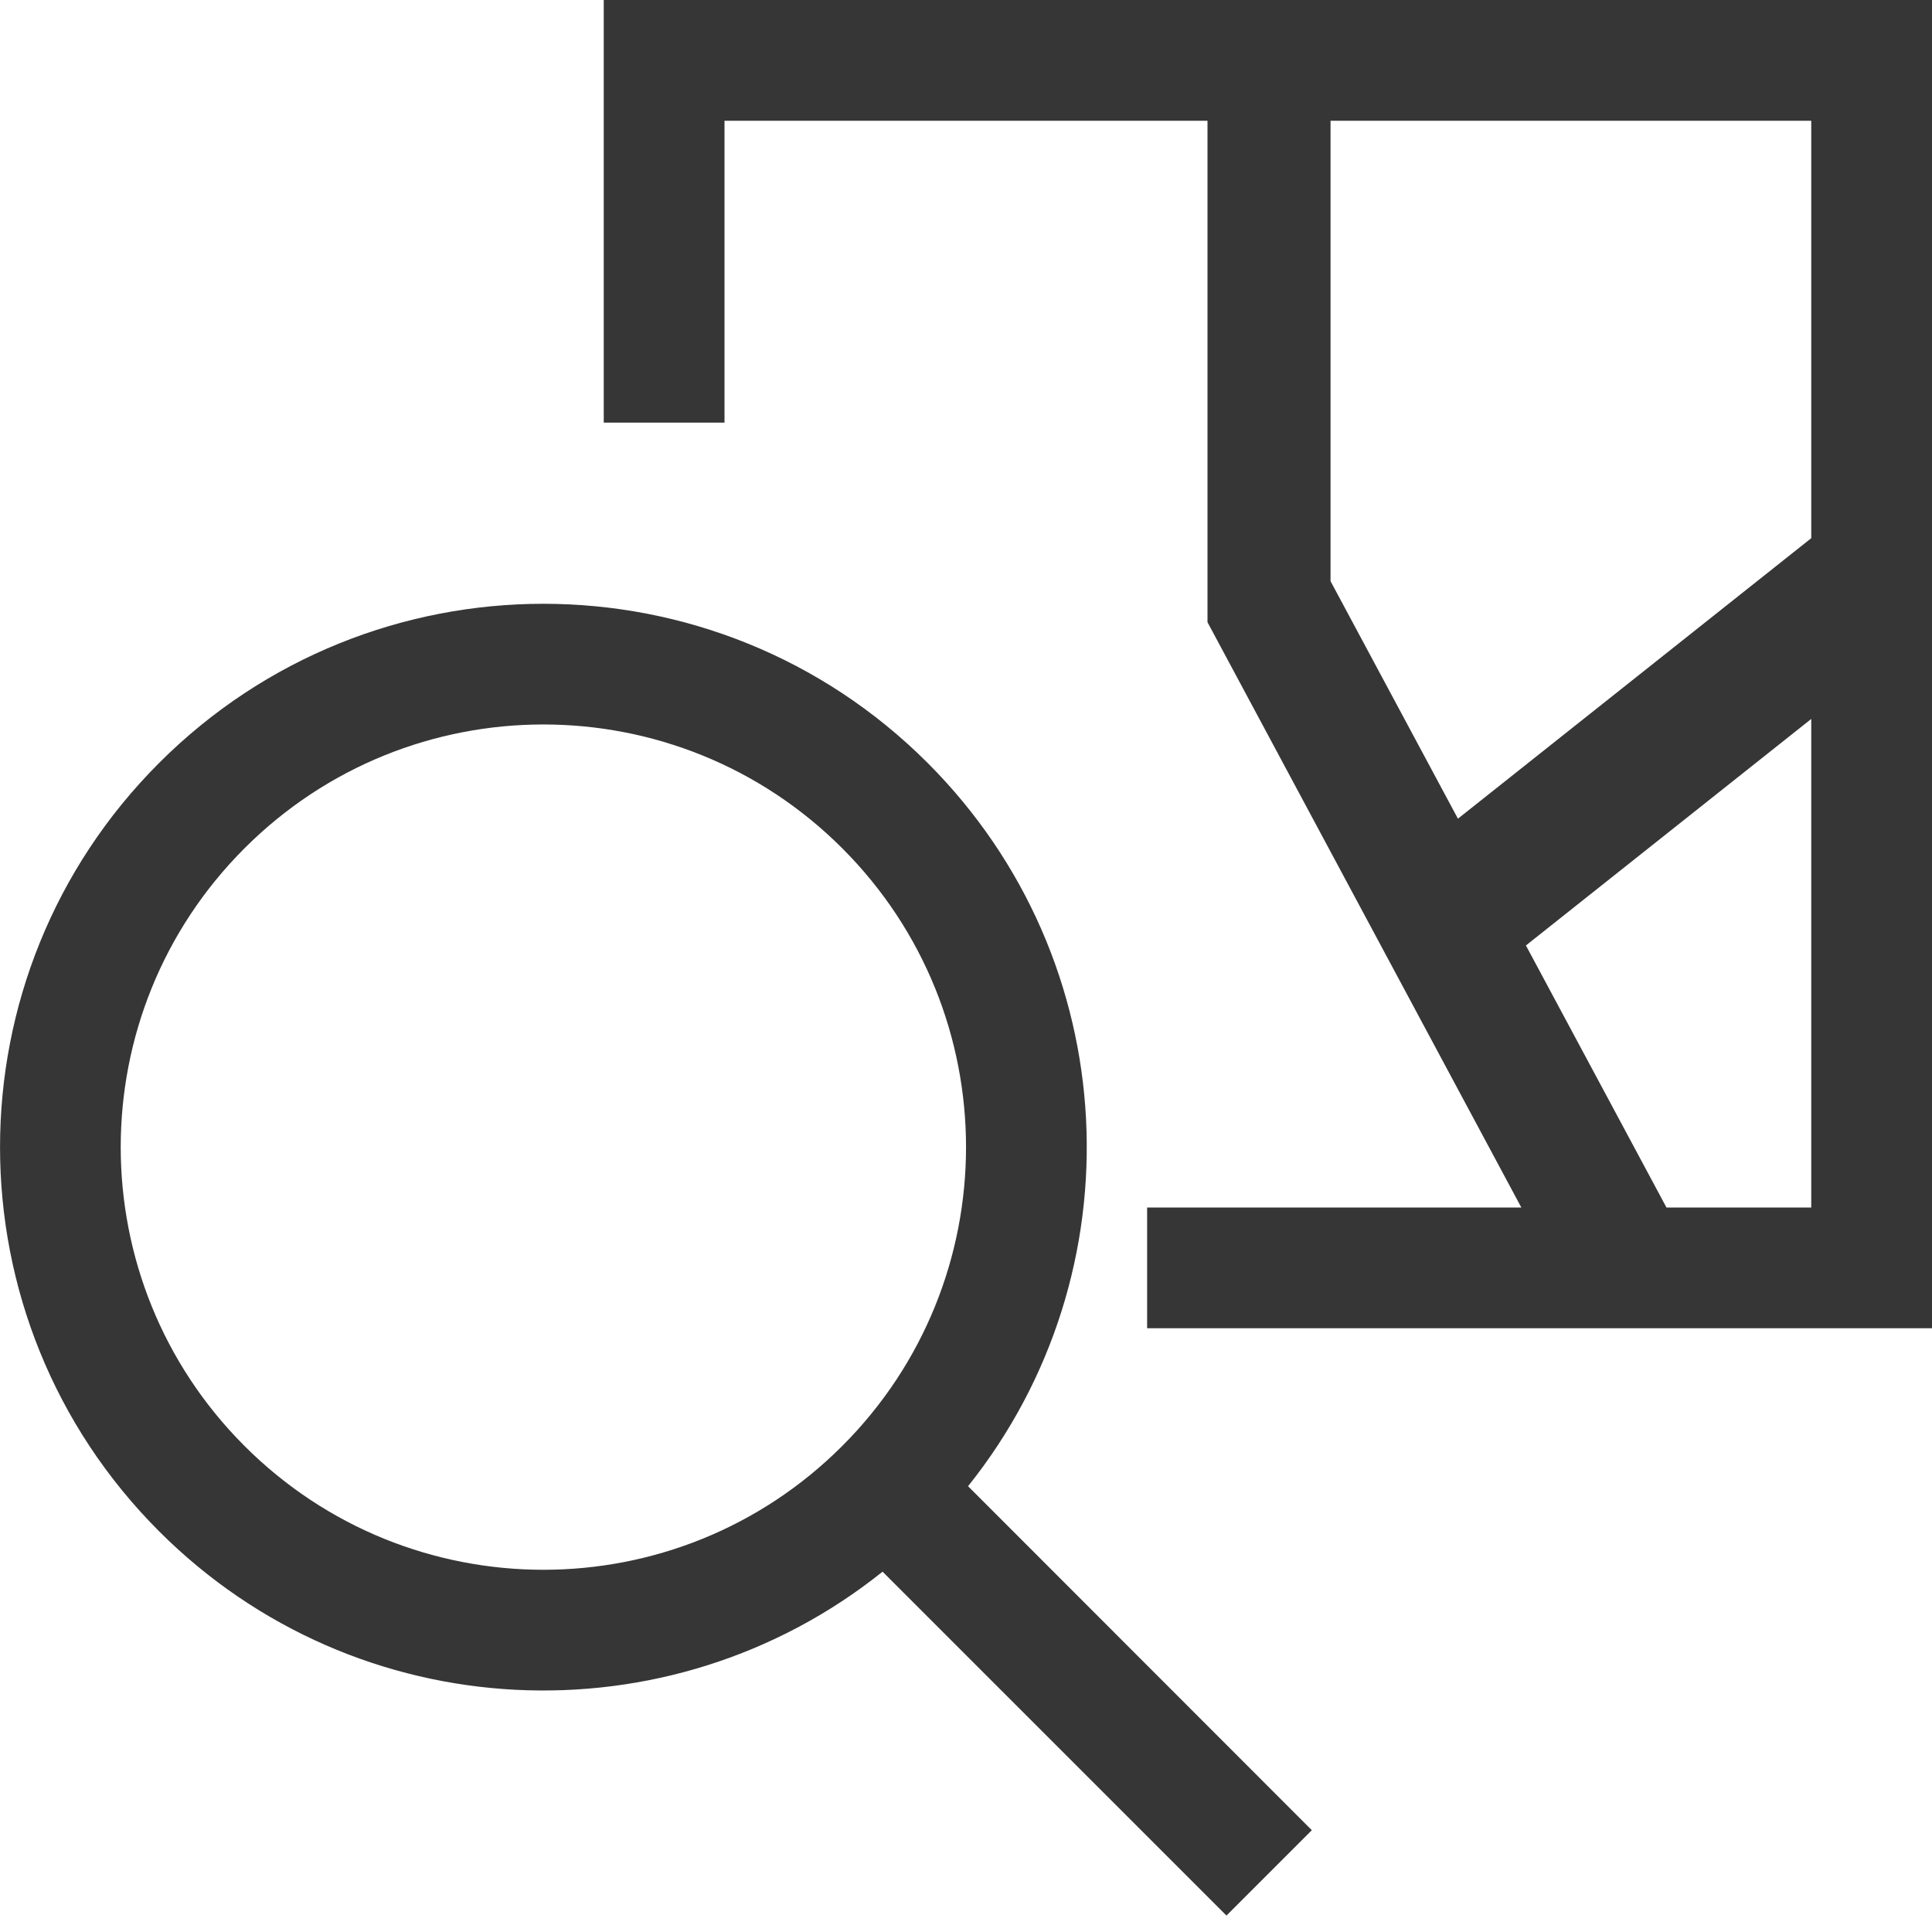
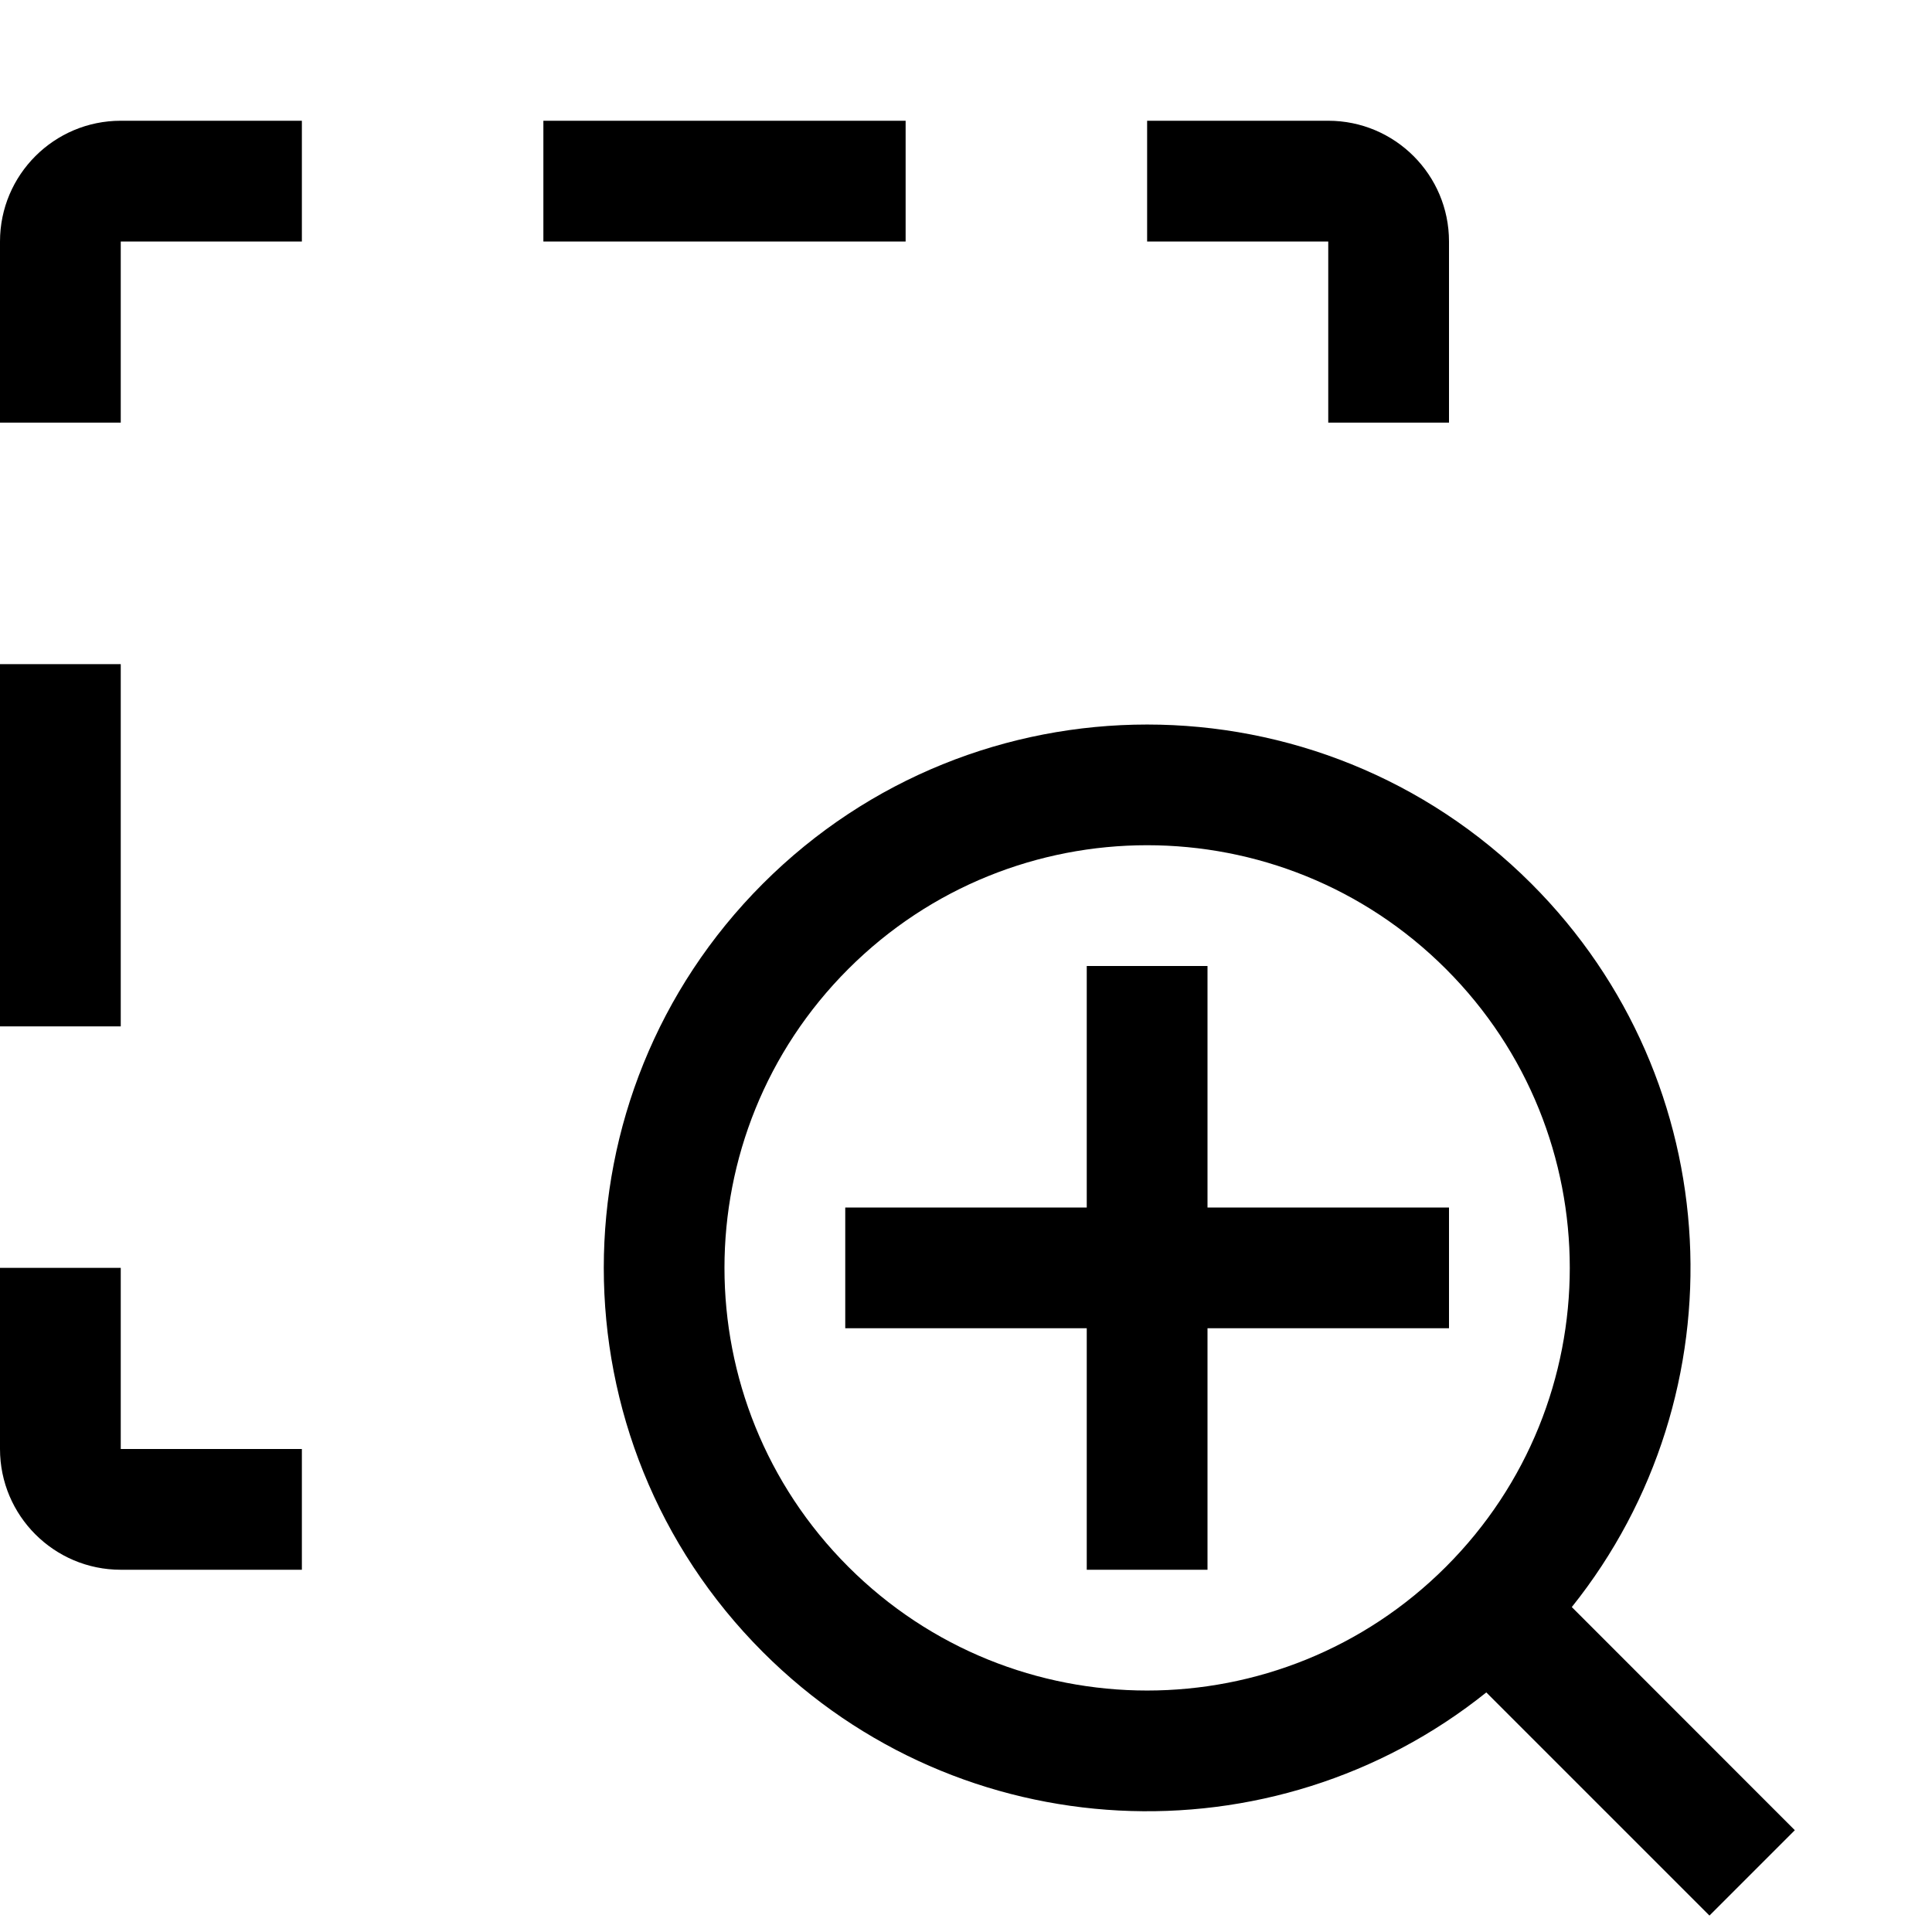
- <svg xmlns="http://www.w3.org/2000/svg" width="16px" height="16px" viewBox="0 0 16 16" version="1.1">
-   <g stroke="none" stroke-width="1" fill="none" fill-rule="evenodd">
-     <g transform="translate(-204, -183)" fill="#363636" fill-rule="nonzero">
-       <g transform="translate(188, 131)">
-         <g transform="translate(16, 52)">
-           <path d="M7.682,6.318 C9.32,7.956 9.431,10.542 8.017,12.308 L10.864,15.157 L10.157,15.864 L7.309,13.016 C5.542,14.431 2.956,14.32 1.318,12.682 C-0.439,10.925 -0.439,8.075 1.318,6.318 C3.075,4.561 5.925,4.561 7.682,6.318 Z M2.025,7.025 C0.658,8.392 0.658,10.608 2.025,11.975 C3.392,13.342 5.608,13.342 6.975,11.975 C8.342,10.608 8.342,8.392 6.975,7.025 C5.608,5.658 3.392,5.658 2.025,7.025 Z M16,0 L16,11 L9.5,11 L9.5,10 L12.599,10 L10,5.153 L10,1 L6,1 L6,3.5 L5,3.5 L5,0 L16,0 Z M15,5.954 L12.637,7.83 L13.801,10 L15,10 L15,5.954 Z M15,1 L11.019,1 L11.019,4.813 L12.074,6.78 L15,4.457 L15,1 Z" />
-         </g>
-       </g>
-     </g>
-   </g>
+ <svg xmlns="http://www.w3.org/2000/svg" width="16" height="16" viewBox="0 0 16 16" fill="none">
+   <path fill-rule="evenodd" clip-rule="evenodd" d="M0 10.5V12C0 12.552 0.448 13 1 13H2.5V12H1L1 10.5H0ZM2.5 1H1C0.448 1 0 1.448 0 2V3.5H1V2L2.5 2V1ZM0 8.5H1V5.5H0V8.5ZM4.5 1V2H7.5V1H4.5ZM9.5 1V2H11V3.5H12V2C12 1.448 11.552 1 11 1H9.5ZM6.318 13.682C7.956 15.32 10.542 15.431 12.309 14.016L14.157 15.864L14.864 15.157L13.017 13.309C14.431 11.542 14.32 8.956 12.682 7.318C10.925 5.561 8.075 5.561 6.318 7.318C4.561 9.075 4.561 11.925 6.318 13.682ZM7.025 12.975C5.658 11.608 5.658 9.392 7.025 8.025C8.392 6.658 10.608 6.658 11.975 8.025C13.342 9.392 13.342 11.608 11.975 12.975C10.608 14.342 8.392 14.342 7.025 12.975ZM9 13V11H7V10H9V8H10V10H12V11H10V13H9Z" fill="black" />
</svg>
